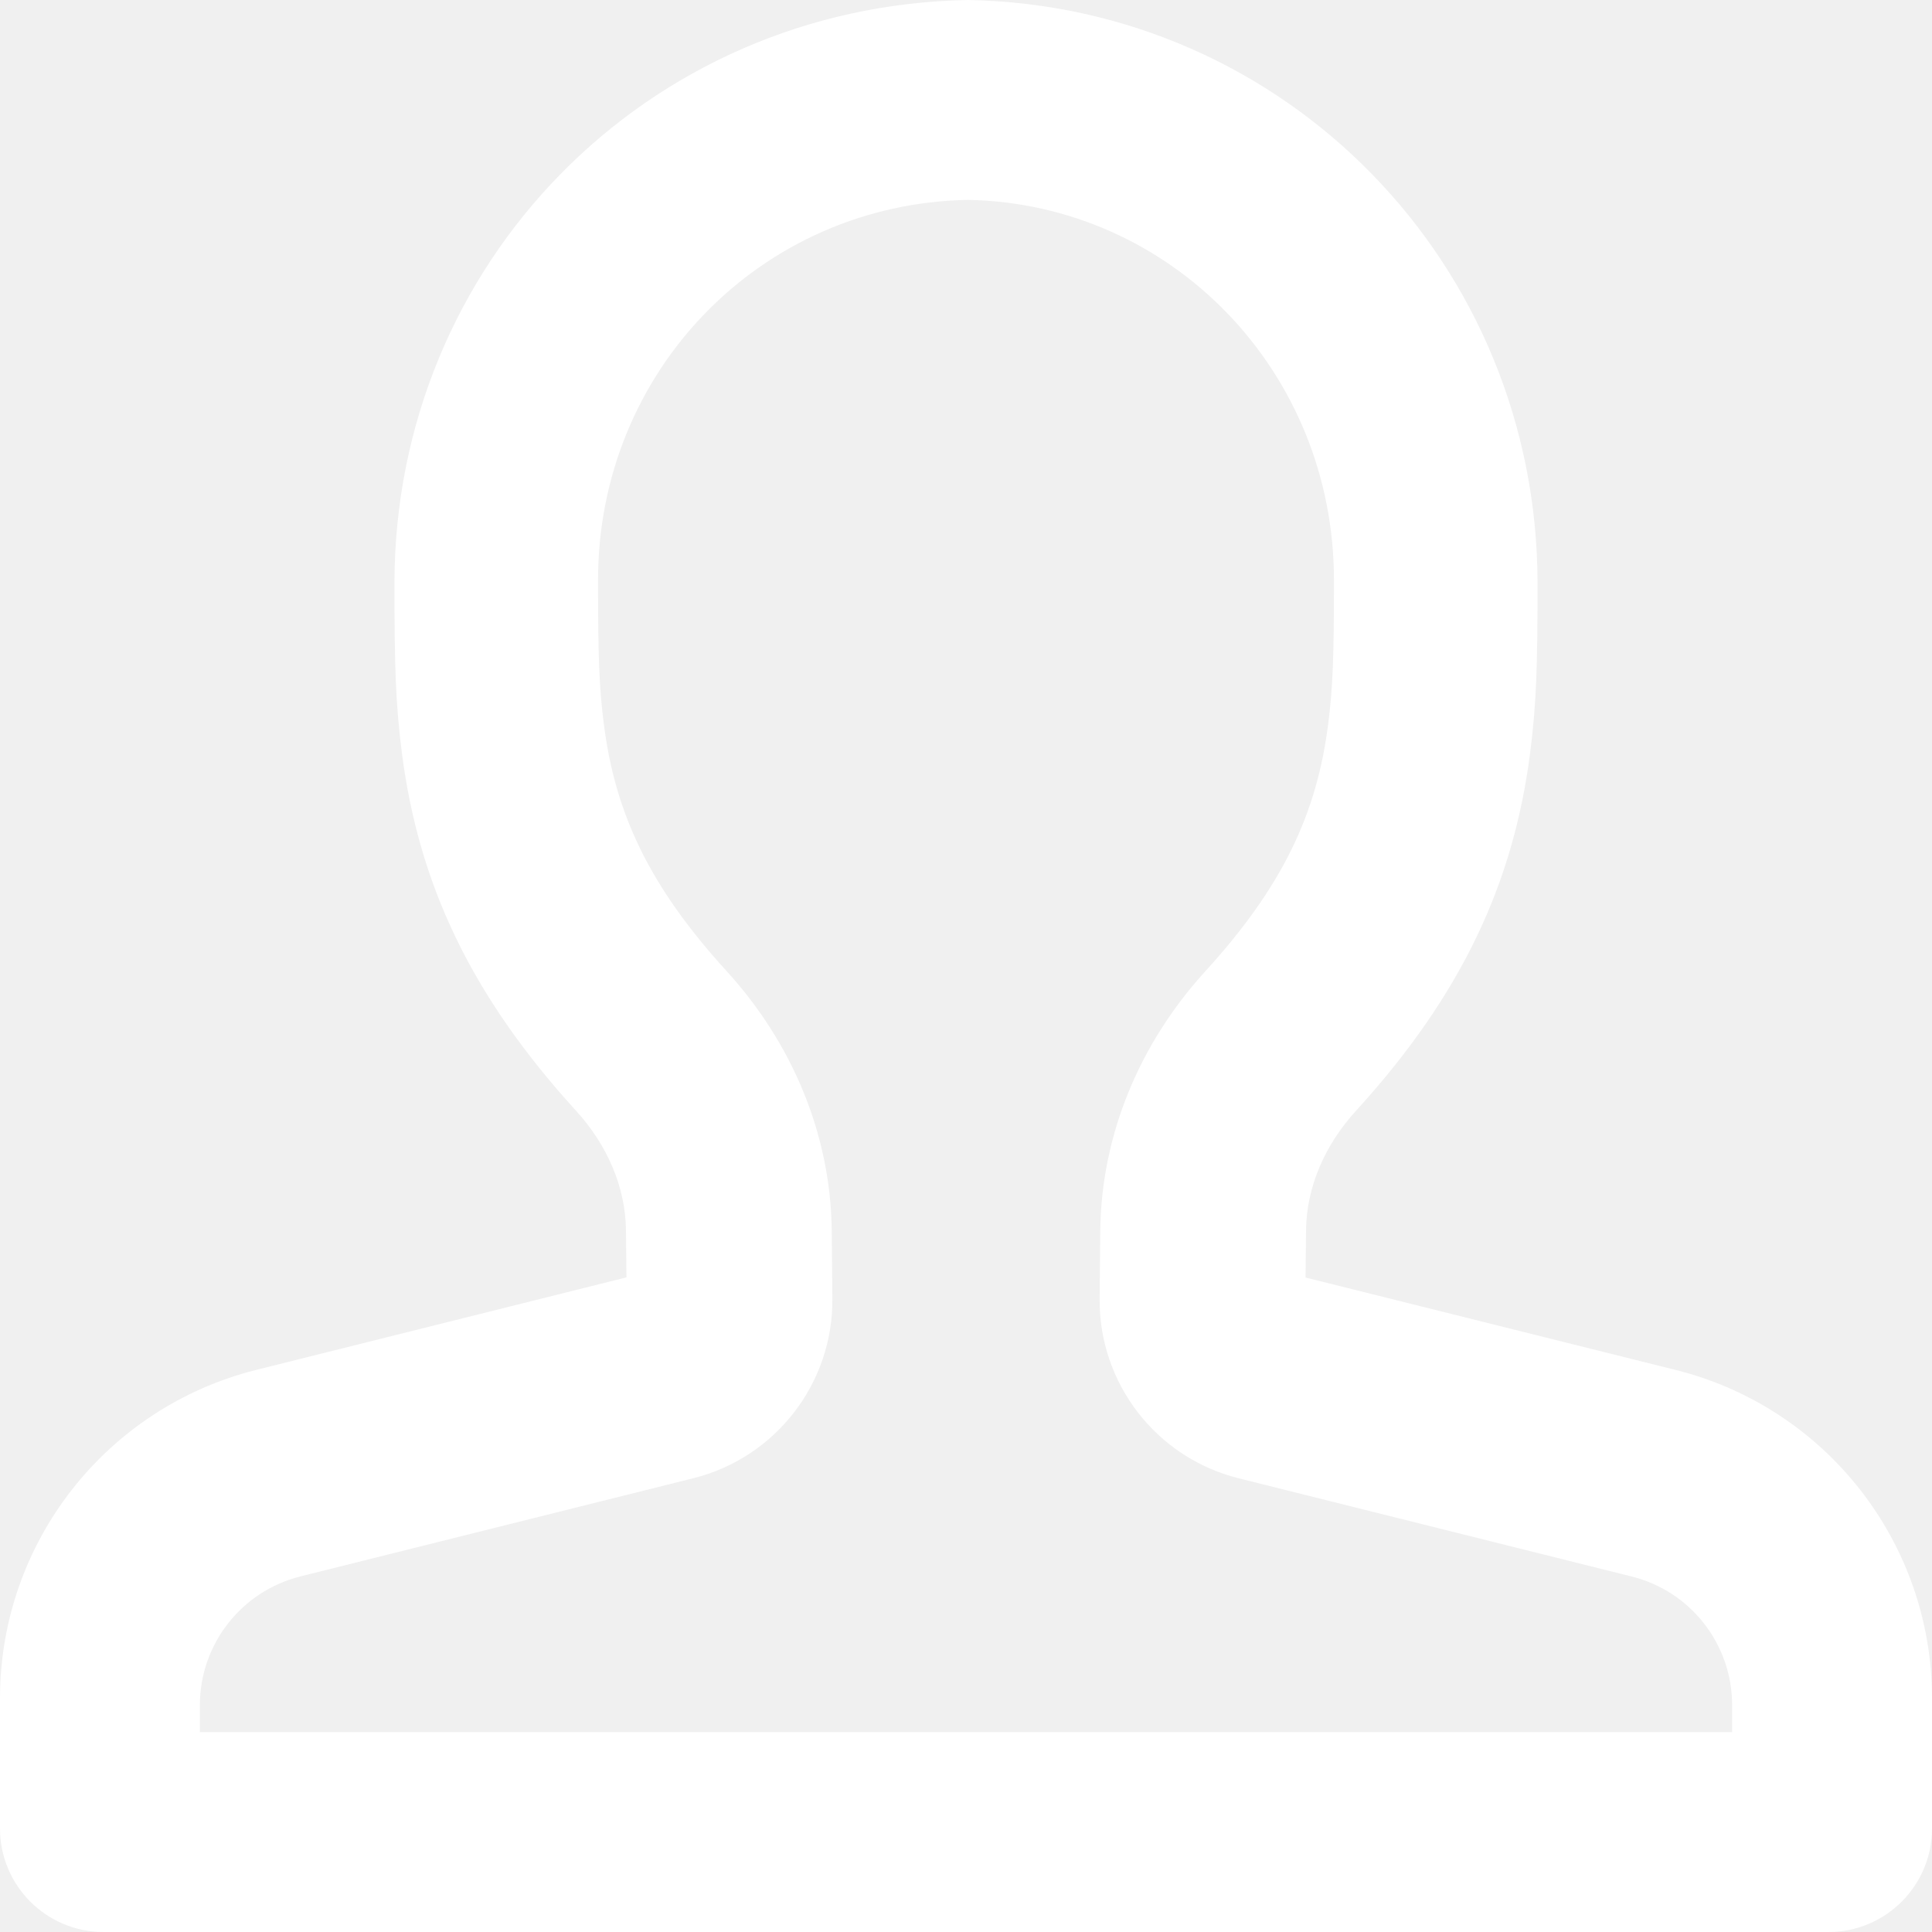
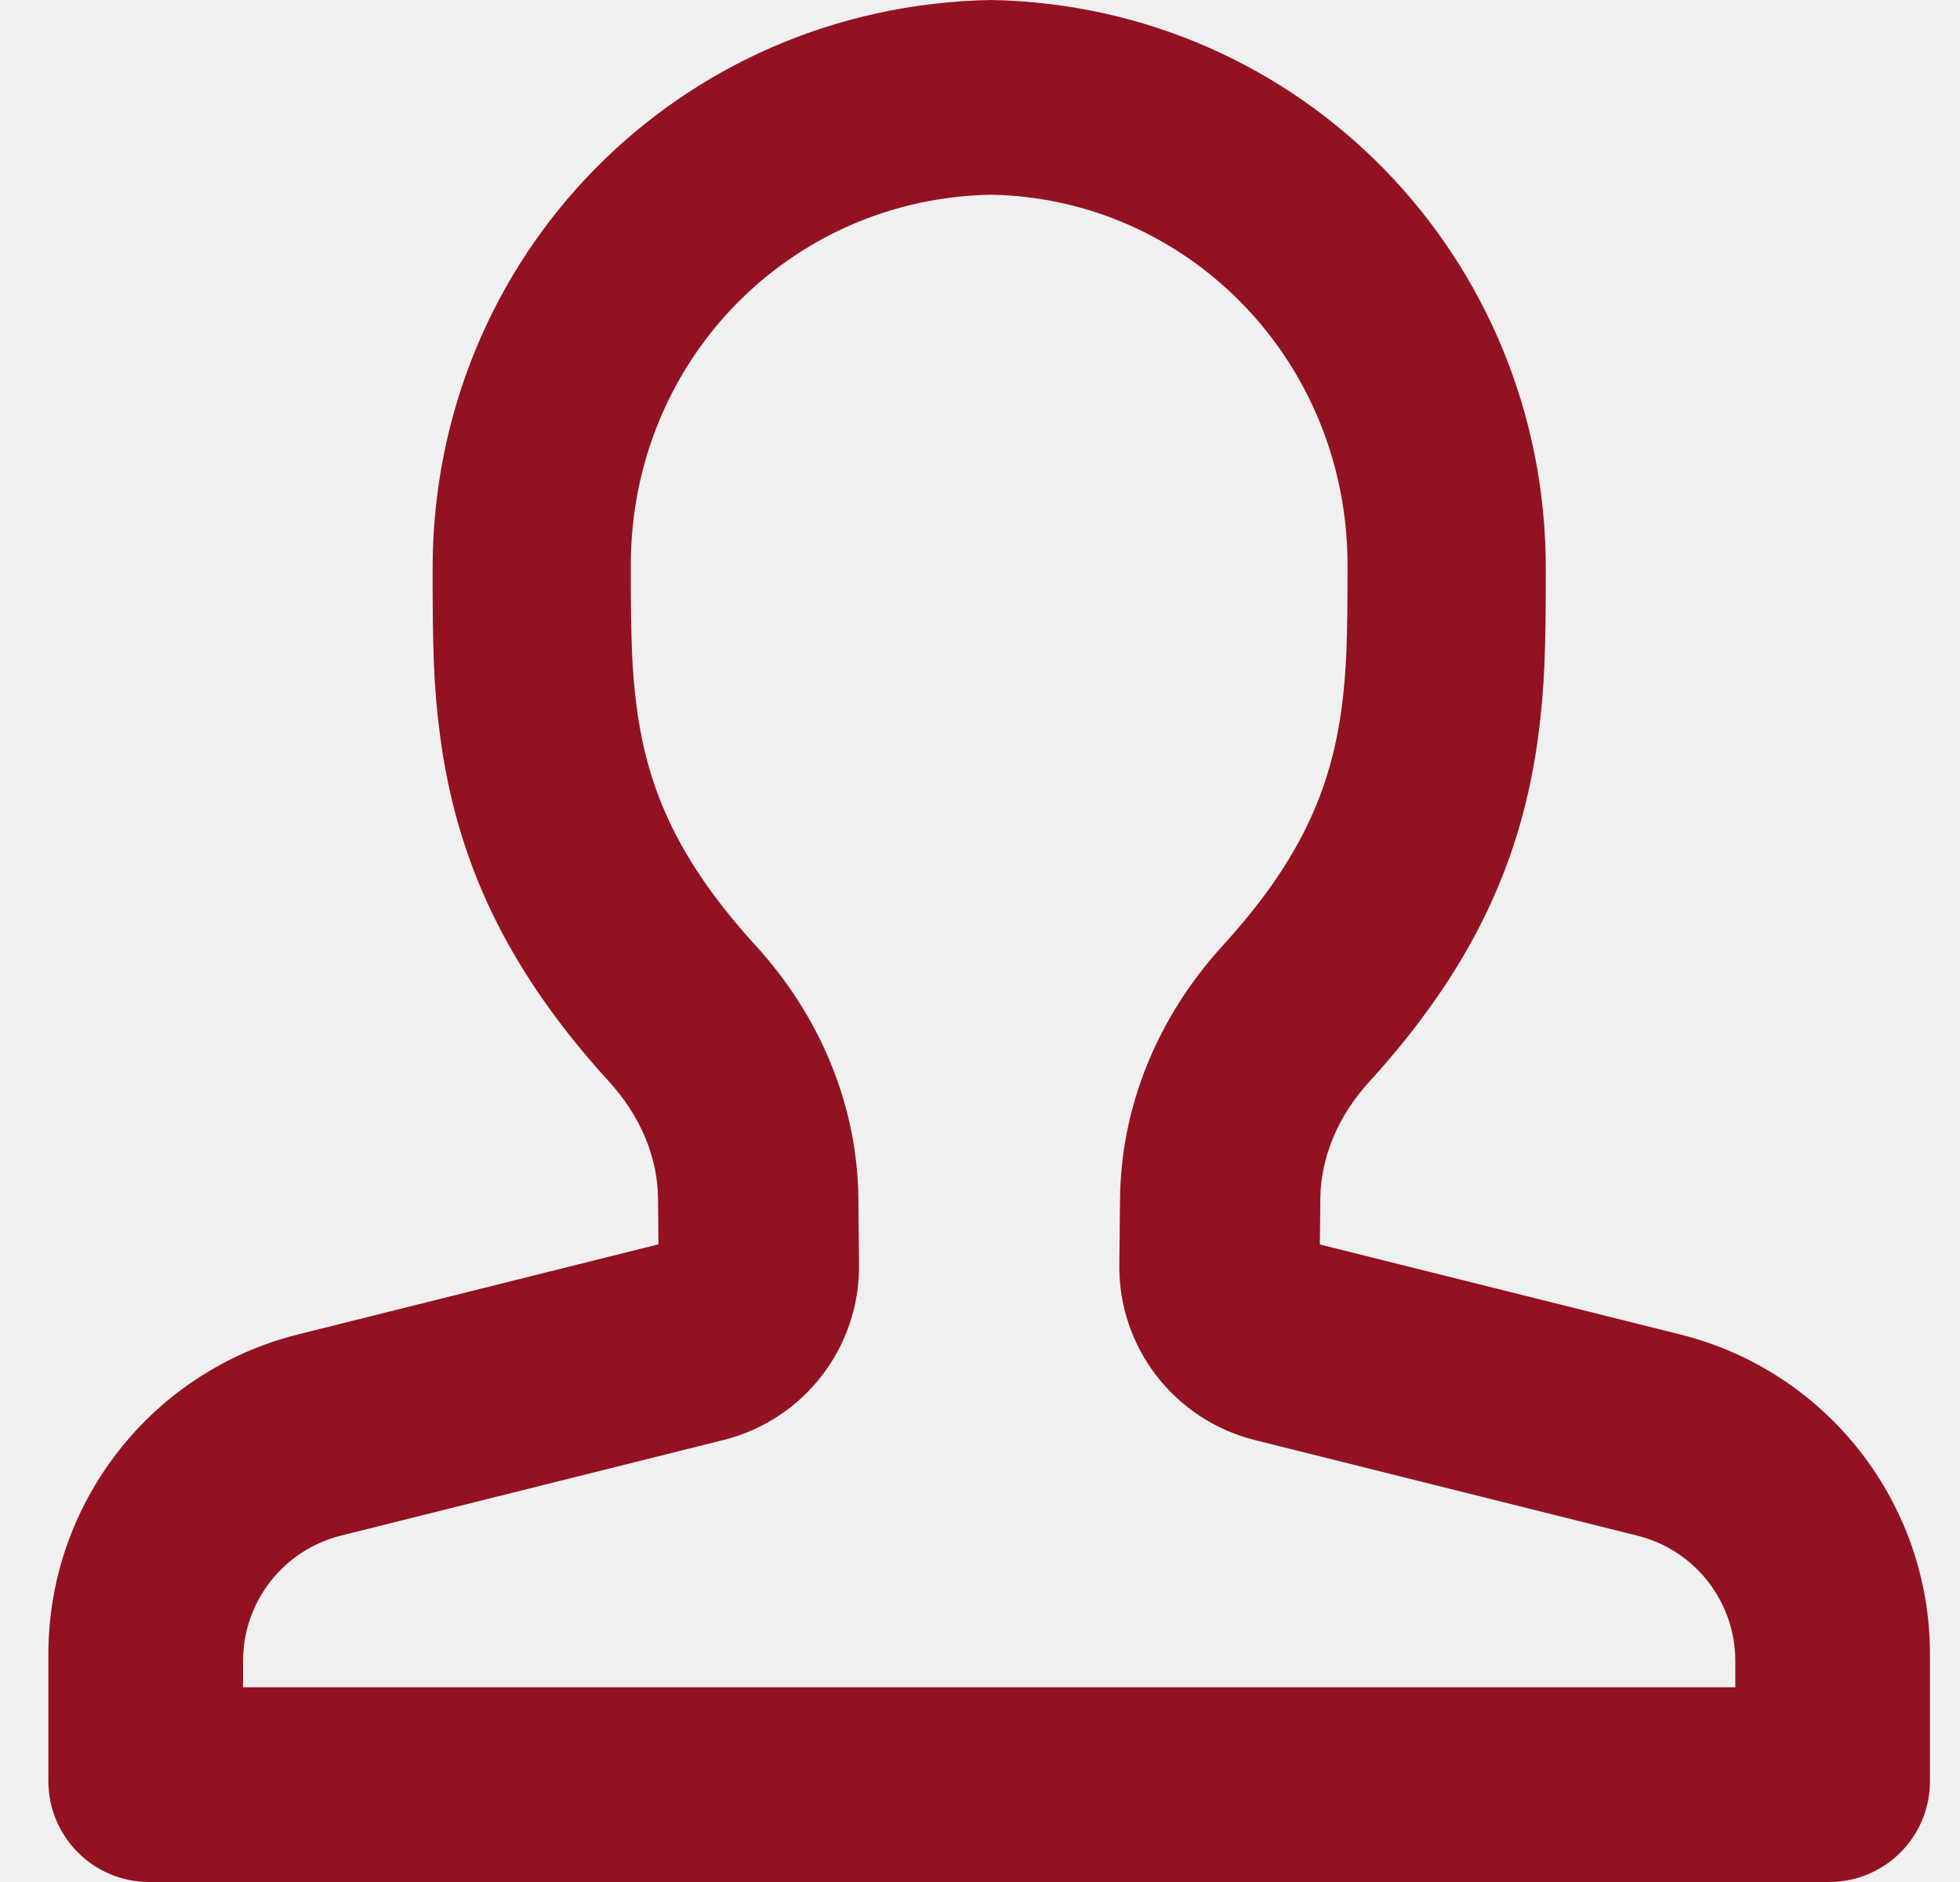
- <svg xmlns="http://www.w3.org/2000/svg" width="24" height="24" viewBox="0 0 24 24" fill="none">
-   <path fill-rule="evenodd" clip-rule="evenodd" d="M24 21.096C24 19.167 22.687 17.486 20.816 17.018L16.218 15.87L16.224 15.283C16.23 14.757 16.448 14.232 16.847 13.796C18.159 12.357 18.799 10.971 19.007 9.359C19.085 8.753 19.1 8.293 19.1 7.252C19.1 3.274 15.969 0.072 12.024 0C8.031 0.072 4.9 3.274 4.9 7.251C4.9 8.292 4.915 8.752 4.993 9.358C5.201 10.97 5.841 12.356 7.153 13.795C7.552 14.232 7.77 14.756 7.776 15.282L7.782 15.868L3.184 17.017C1.313 17.486 0 19.168 0 21.096V22.714C0 23.424 0.576 24 1.286 24H22.714C23.424 24 24 23.424 24 22.714V21.096ZM20.27 19.584C21.003 19.767 21.517 20.426 21.517 21.182V21.517H2.483V21.182C2.483 20.426 2.998 19.767 3.731 19.583L8.613 18.363C9.637 18.107 10.352 17.181 10.34 16.126L10.332 15.286C10.319 14.098 9.846 12.962 9.025 12.062C8.061 11.005 7.643 10.101 7.502 9.002C7.442 8.537 7.429 8.146 7.429 7.207C7.429 4.605 9.458 2.53 12.024 2.483C14.542 2.53 16.571 4.605 16.571 7.208C16.571 8.147 16.558 8.538 16.498 9.003C16.357 10.102 15.939 11.006 14.975 12.063C14.154 12.963 13.681 14.099 13.668 15.288L13.66 16.128C13.648 17.183 14.363 18.108 15.388 18.364L20.27 19.584Z" fill="white" />
+ <svg xmlns="http://www.w3.org/2000/svg" width="25" height="24" viewBox="0 0 25 24" fill="none">
+   <path fill-rule="evenodd" clip-rule="evenodd" d="M24.617 21.096C24.617 19.167 23.304 17.486 21.433 17.018L16.835 15.87L16.841 15.283C16.847 14.757 17.066 14.232 17.464 13.796C18.776 12.357 19.416 10.971 19.624 9.359C19.702 8.753 19.717 8.293 19.717 7.252C19.717 3.274 16.587 0.072 12.641 0C8.648 0.072 5.518 3.274 5.518 7.251C5.518 8.292 5.532 8.752 5.61 9.358C5.818 10.97 6.458 12.356 7.77 13.795C8.169 14.232 8.388 14.756 8.393 15.282L8.399 15.868L3.801 17.017C1.93 17.486 0.617 19.168 0.617 21.096V22.714C0.617 23.424 1.193 24 1.903 24H23.331C24.042 24 24.617 23.424 24.617 22.714V21.096ZM20.887 19.584C21.62 19.767 22.134 20.426 22.134 21.182V21.517H3.1V21.182C3.1 20.426 3.615 19.767 4.348 19.583L9.23 18.363C10.254 18.107 10.969 17.181 10.957 16.126L10.949 15.286C10.937 14.098 10.463 12.962 9.642 12.062C8.678 11.005 8.26 10.101 8.119 9.002C8.059 8.537 8.046 8.146 8.046 7.207C8.046 4.605 10.075 2.53 12.641 2.483C15.159 2.53 17.188 4.605 17.188 7.208C17.188 8.147 17.176 8.538 17.116 9.003C16.974 10.102 16.557 11.006 15.592 12.063C14.772 12.963 14.298 14.099 14.286 15.288L14.277 16.128C14.265 17.183 14.98 18.108 16.005 18.364L20.887 19.584Z" fill="#931222" />
</svg>
